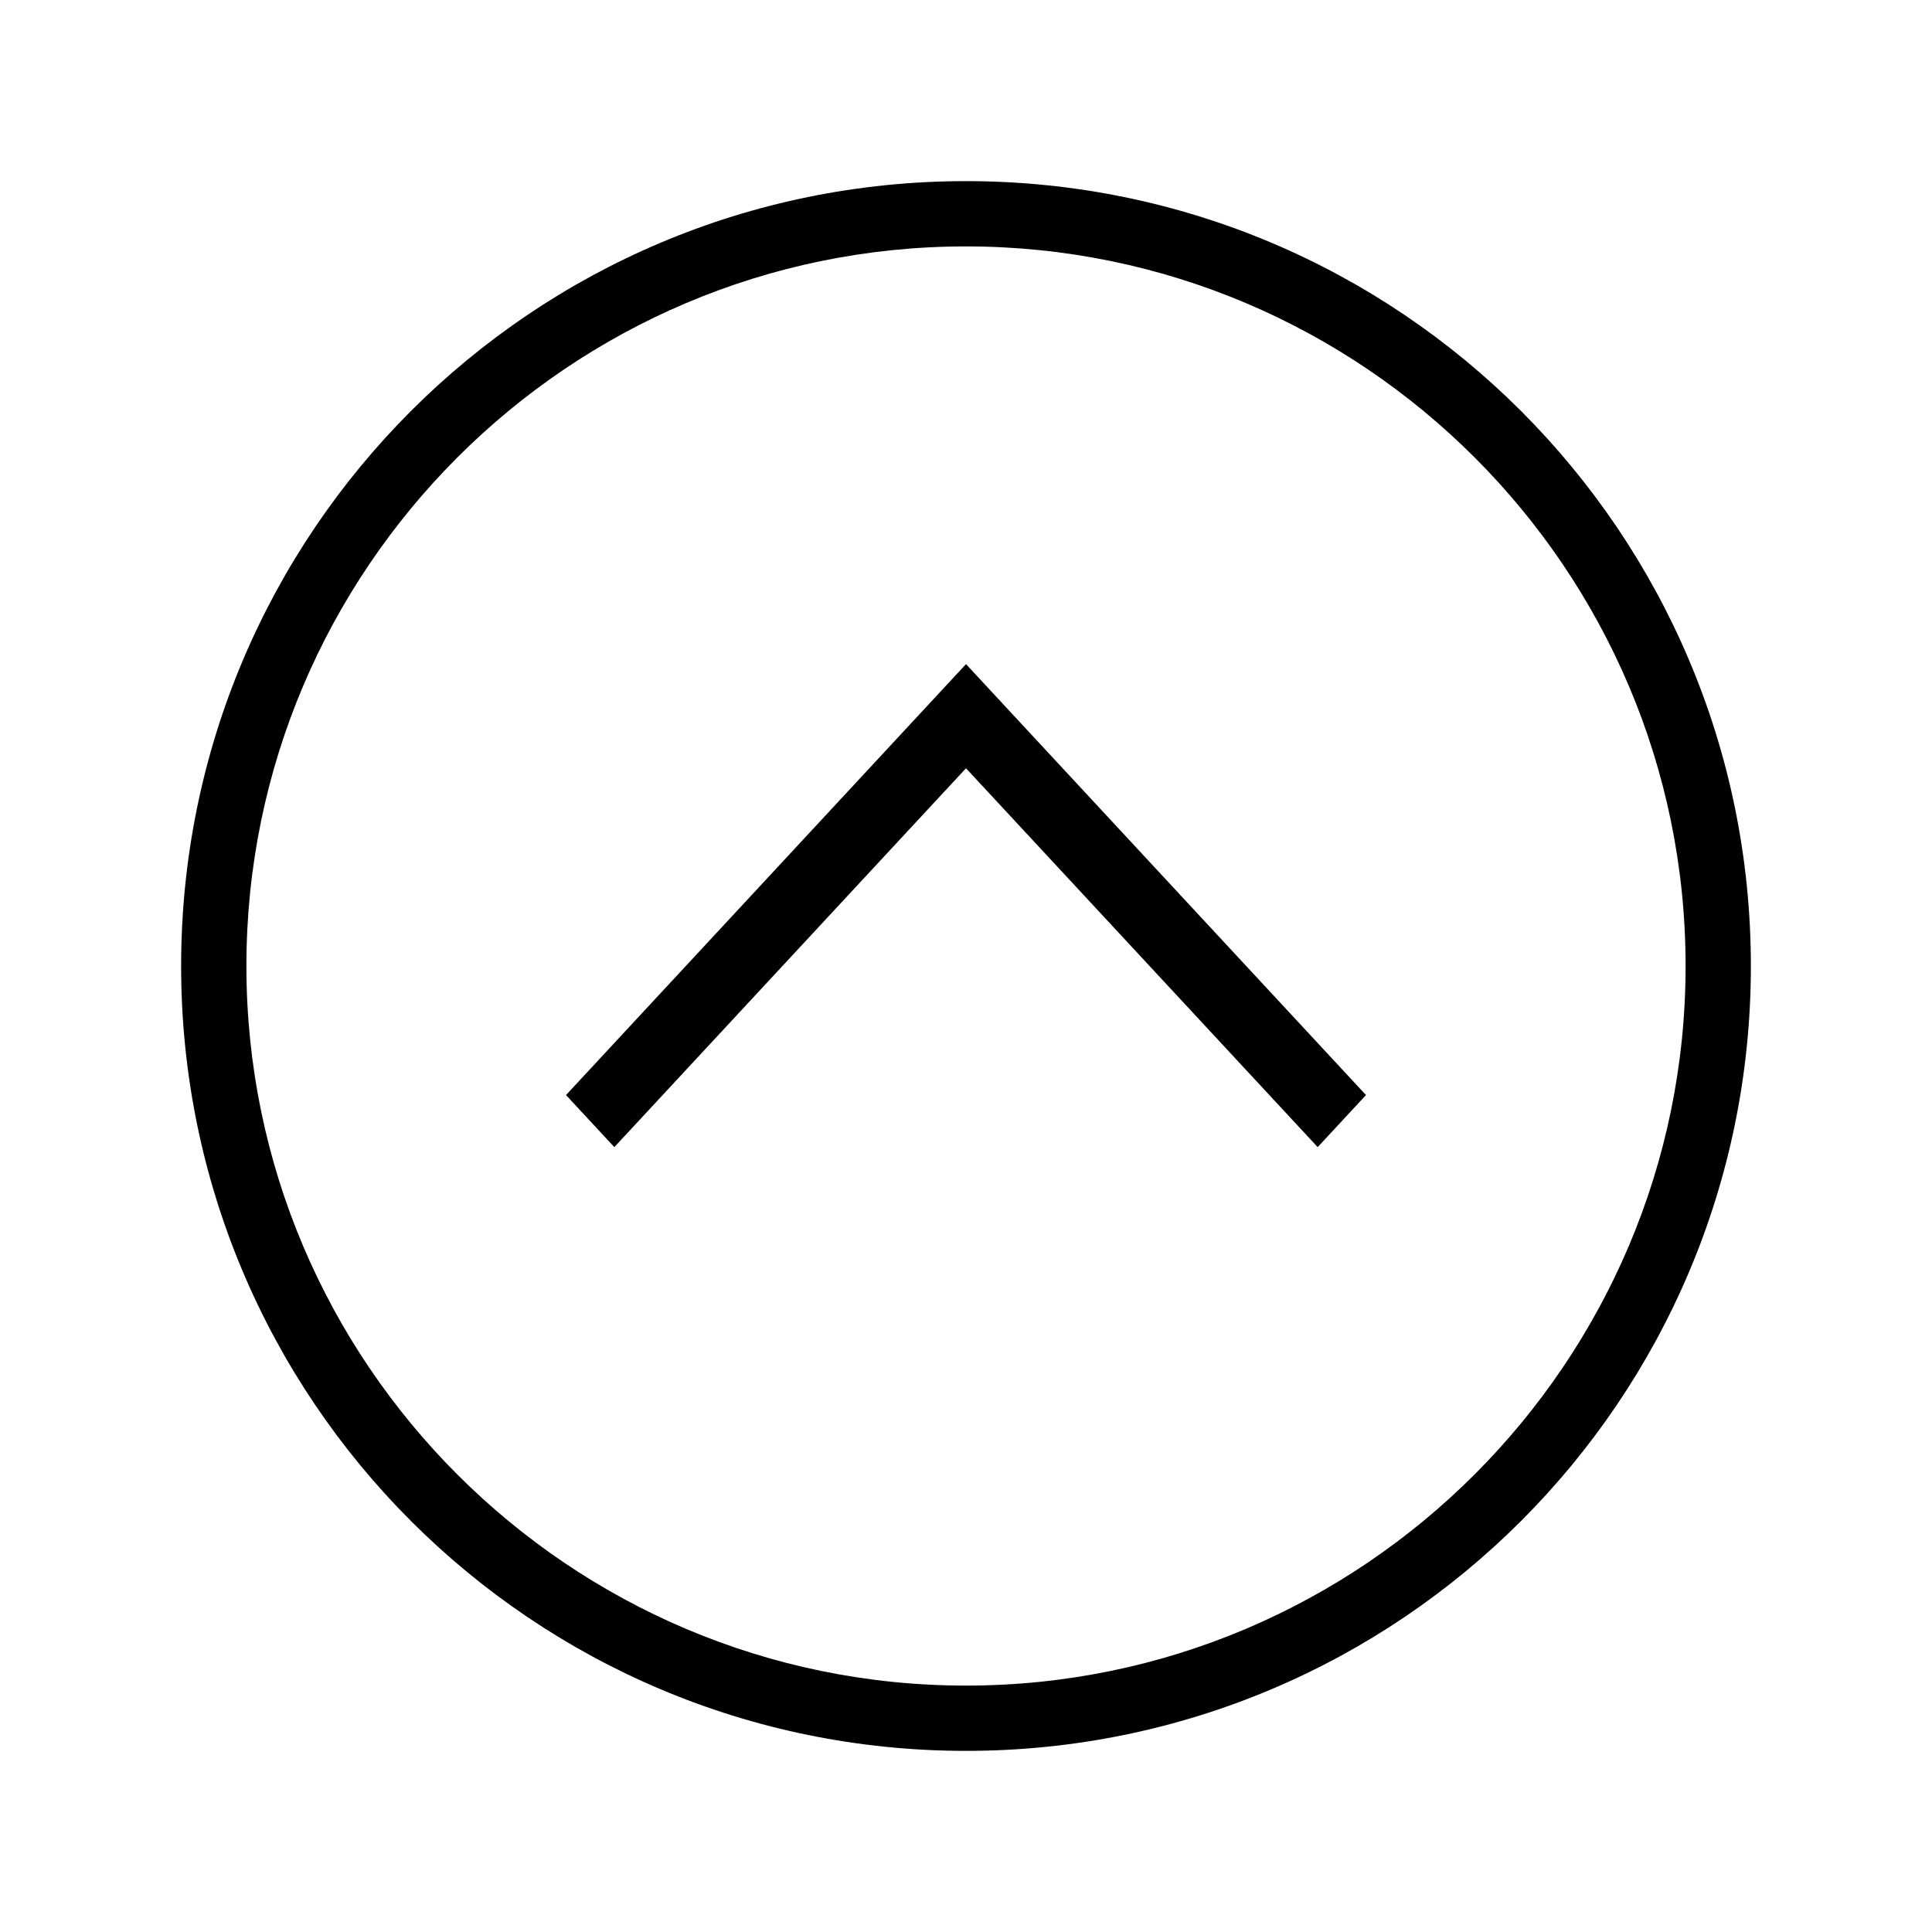
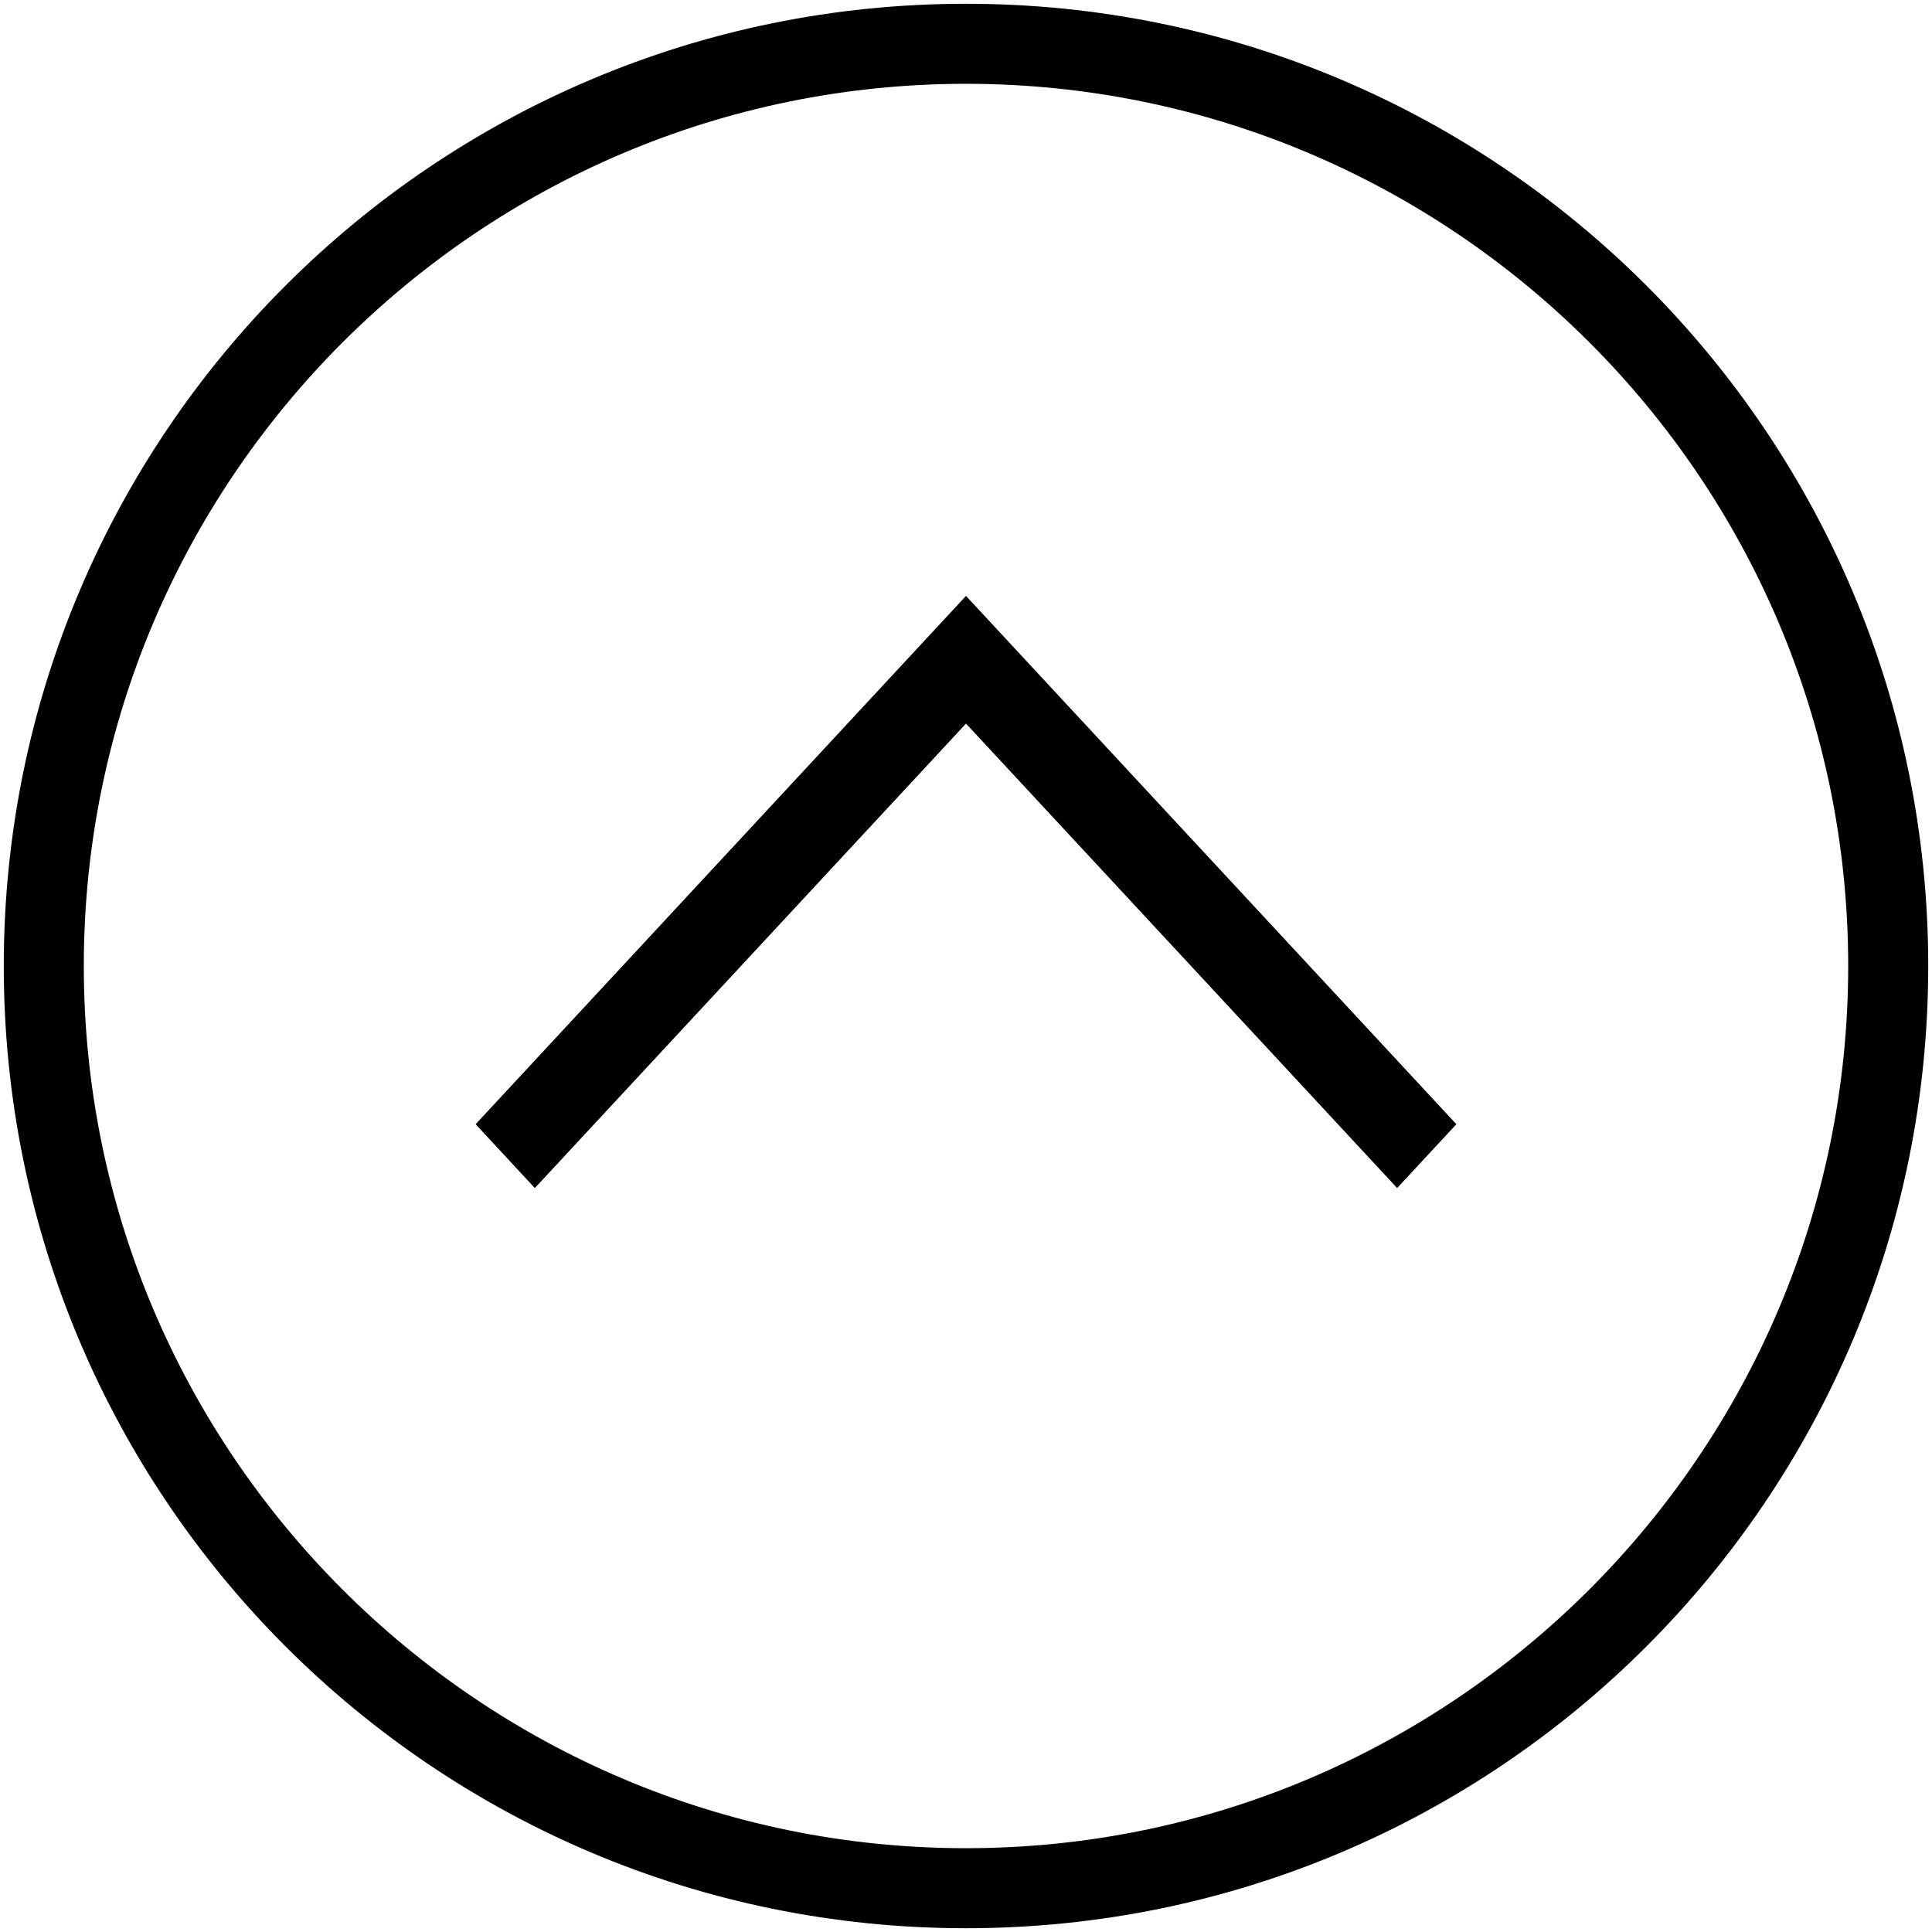
- <svg xmlns="http://www.w3.org/2000/svg" version="1.1" id="Layer_1" x="0px" y="0px" viewBox="0 0 512 512" enable-background="new 0 0 512 512" xml:space="preserve">
+ <svg xmlns="http://www.w3.org/2000/svg" width="100%" height="100%" viewBox="0 0 512 512" version="1.1" xml:space="preserve" style="fill-rule:evenodd;clip-rule:evenodd;stroke-linejoin:round;stroke-miterlimit:1.414;">
  <g>
-     <polygon points="162.8,304 150,290.2 256,176 362,290.2 349.2,304 256,203.6  " />
-     <g>
-       <path d="M256,464c114.9,0,208-93.1,208-208c0-114.9-93.1-208-208-208S48,141.1,48,256C48,370.9,141.1,464,256,464z M256,446.7    c-105.1,0-190.7-85.5-190.7-190.7c0-105.1,85.5-190.7,190.7-190.7c105.1,0,190.7,85.5,190.7,190.7    C446.7,361.1,361.1,446.7,256,446.7z" />
-     </g>
+     <path d="M141.74,314.846l-15.692,-16.918l129.952,-140.005l129.952,140.005l-15.692,16.918l-114.26,-123.086l-114.26,123.086Z" style="fill:#000;fill-rule:nonzero;" />
+     <path d="M256,511c140.863,0 255,-114.137 255,-255c0,-140.863 -114.137,-255 -255,-255c-140.863,0 -255,114.137 -255,255c0,140.863 114.137,255 255,255ZM256,489.791c-128.849,0 -233.791,-104.82 -233.791,-233.791c0,-128.849 104.82,-233.791 233.791,-233.791c128.849,0 233.791,104.82 233.791,233.791c0,128.849 -104.942,233.791 -233.791,233.791Z" style="fill:#000;fill-rule:nonzero;" />
  </g>
</svg>
